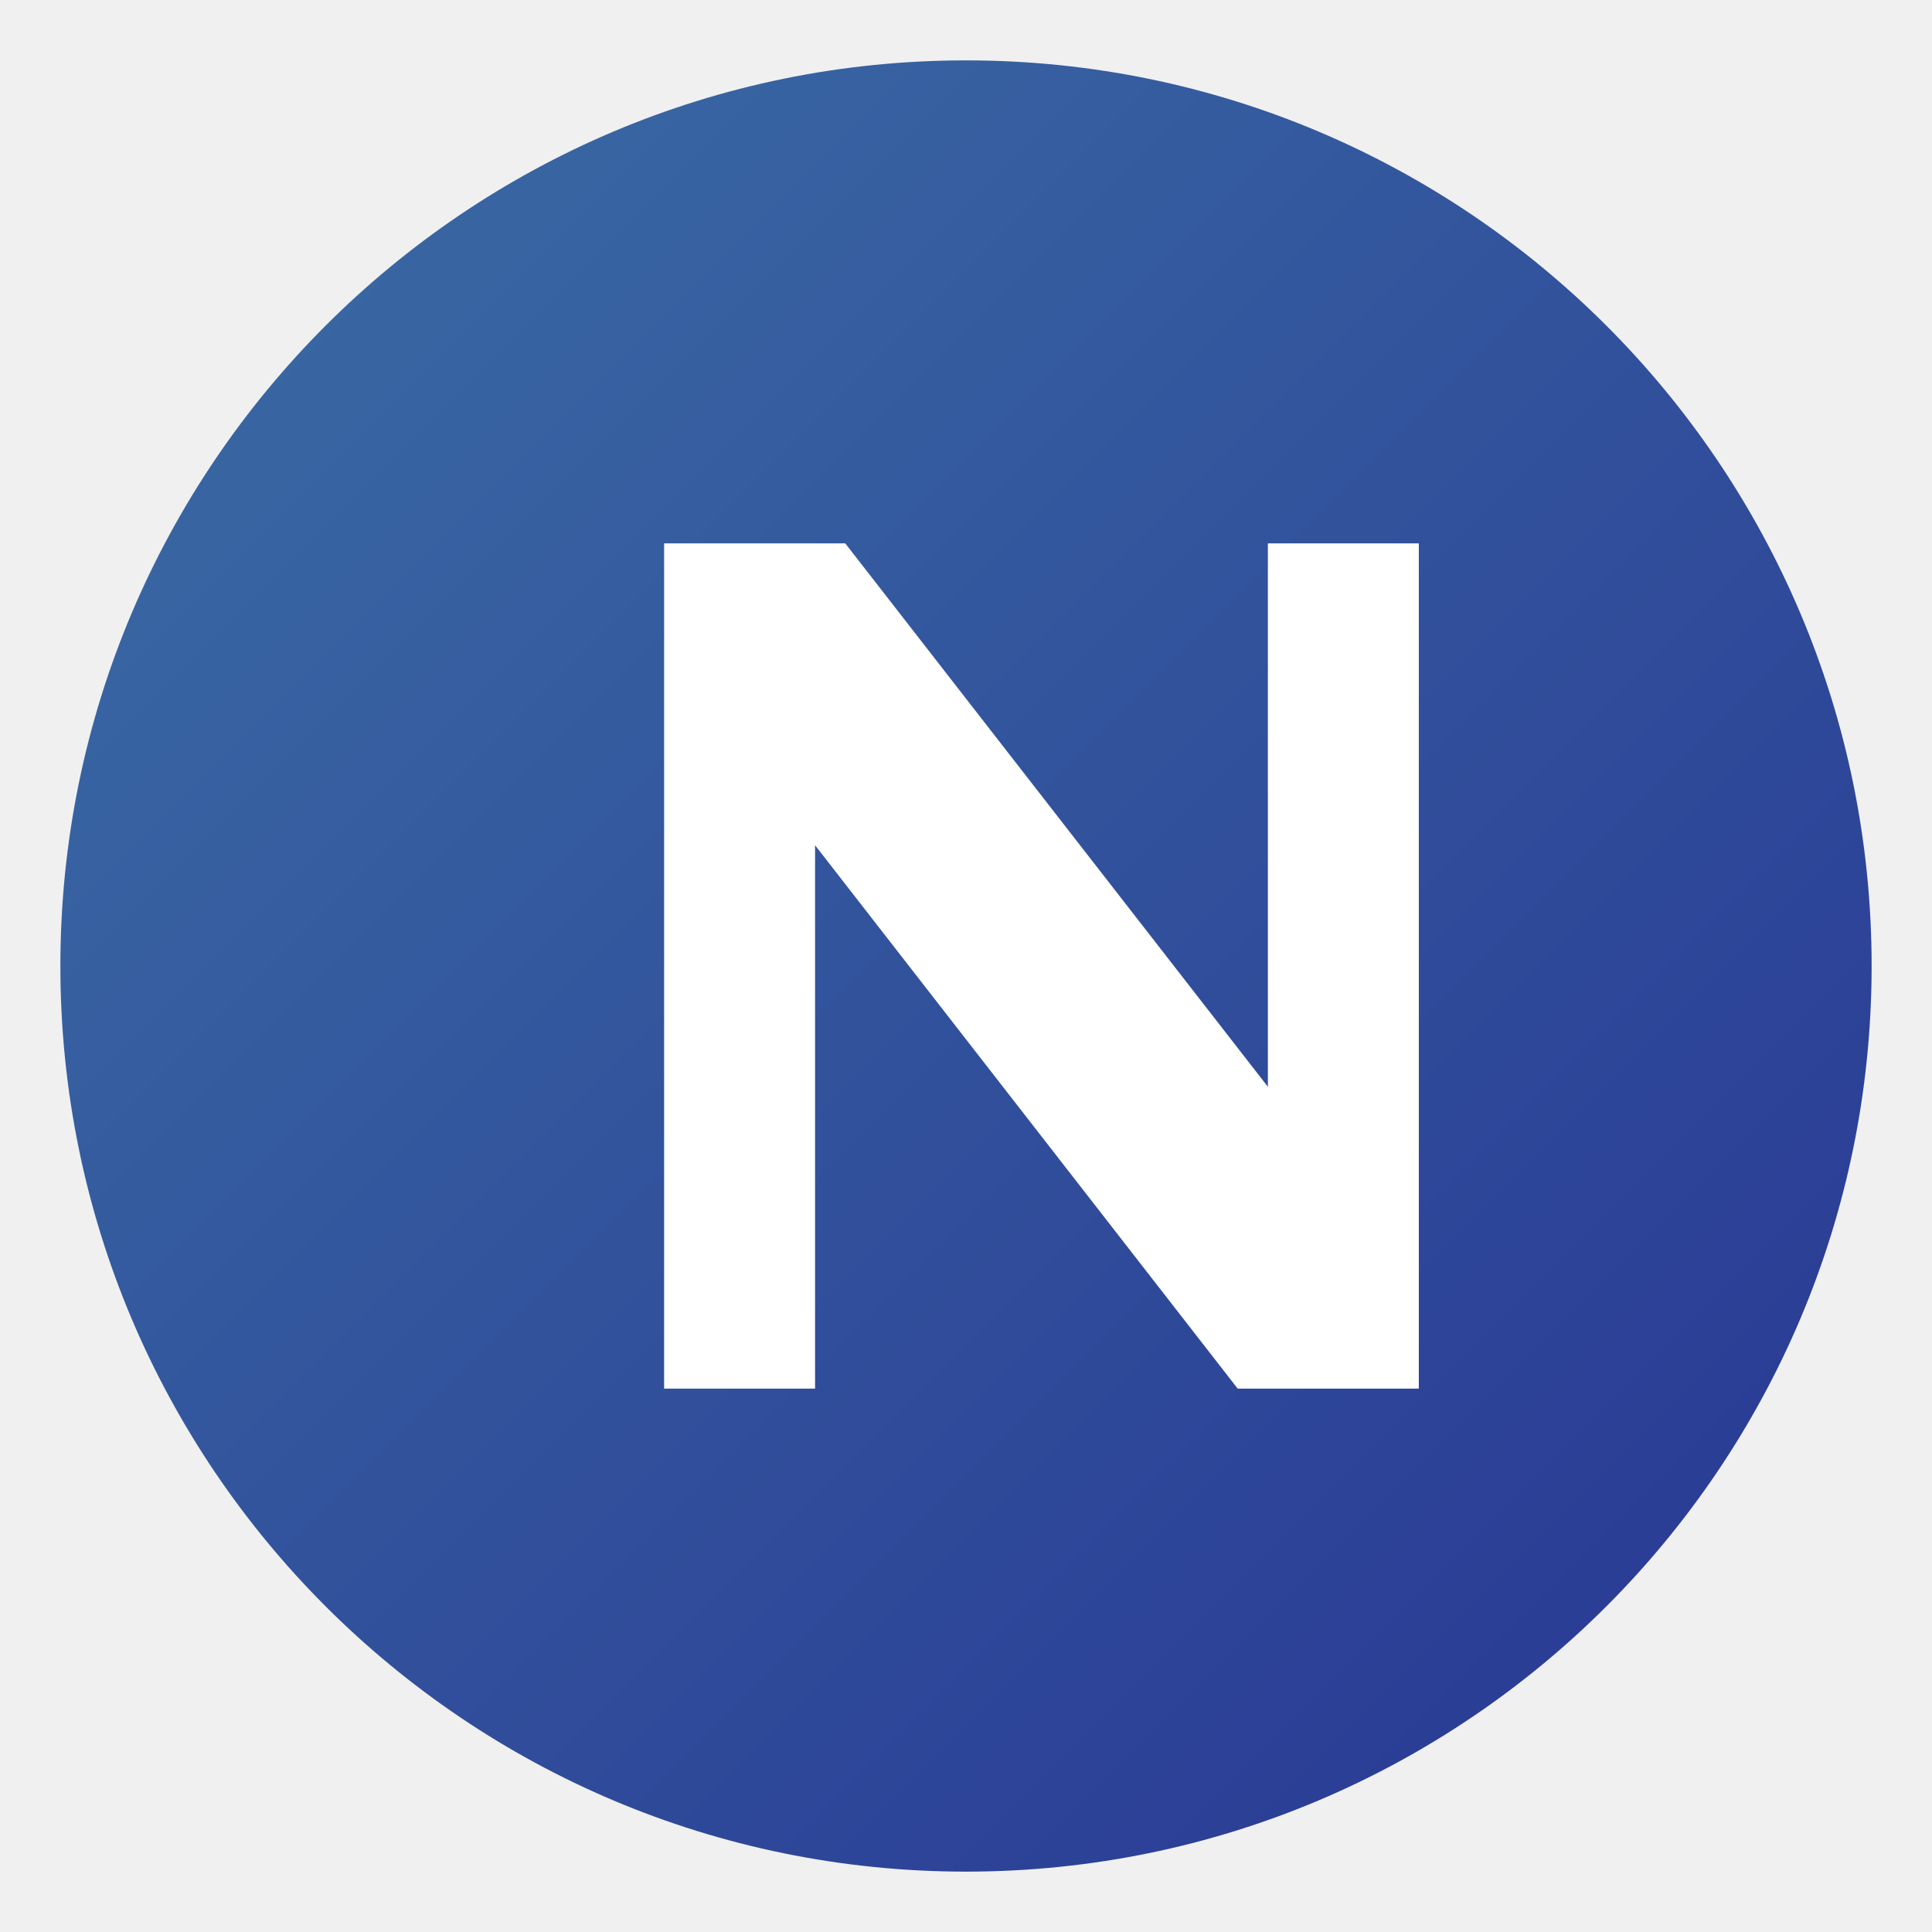
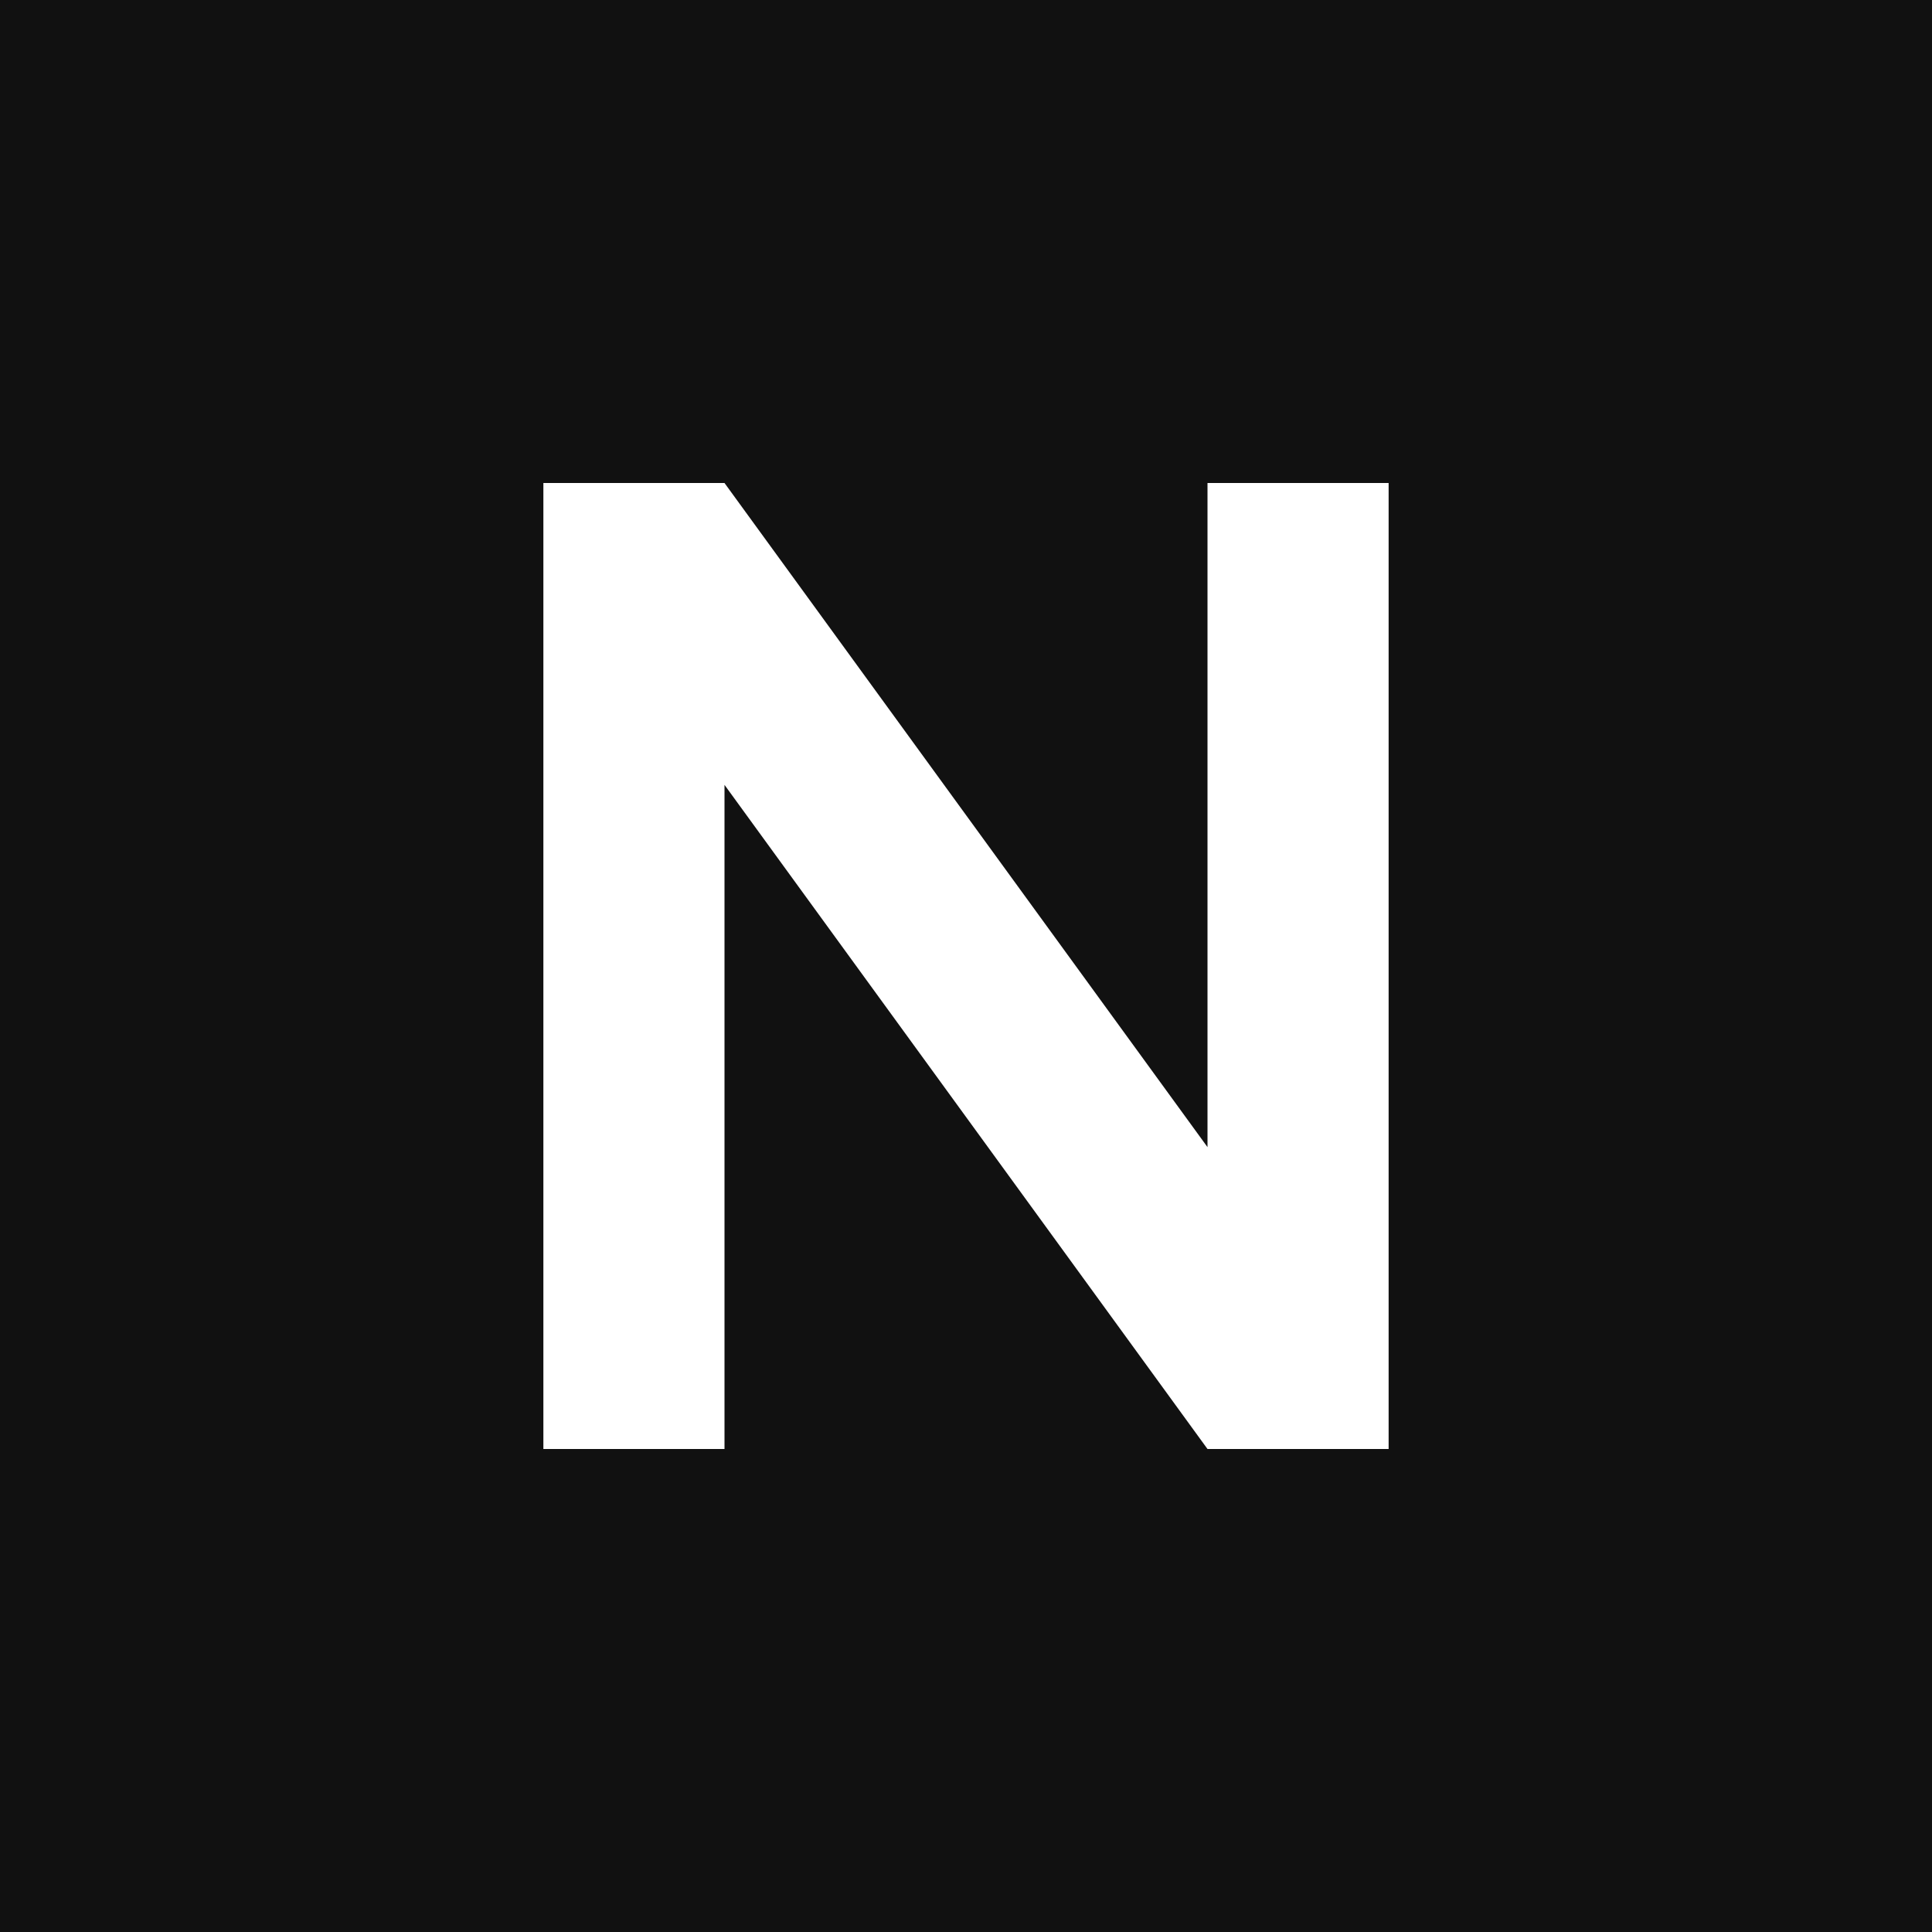
<svg xmlns="http://www.w3.org/2000/svg" viewBox="0 0 64 64" width="256" height="256">
-   <defs>
-     <linearGradient id="nxc" x1="0" y1="0" x2="1" y2="1">
-       <stop offset="0" stop-color="#3b6ea5" />
-       <stop offset="1" stop-color="#283593" />
-     </linearGradient>
-   </defs>
-   <circle cx="32" cy="32" r="30" fill="url(#nxc)" />
-   <path d="M22 46 L22 18 L28 18 L42 36 L42 18 L47 18 L47 46 L41 46 L27 28 L27 46 Z" fill="#ffffff" />
+   <rect width="64" height="64" fill="#111111" />
+   <path d="M18 48V16h6l16 22V16h6v32h-6L24 26v22z" fill="#ffffff" />
</svg>
